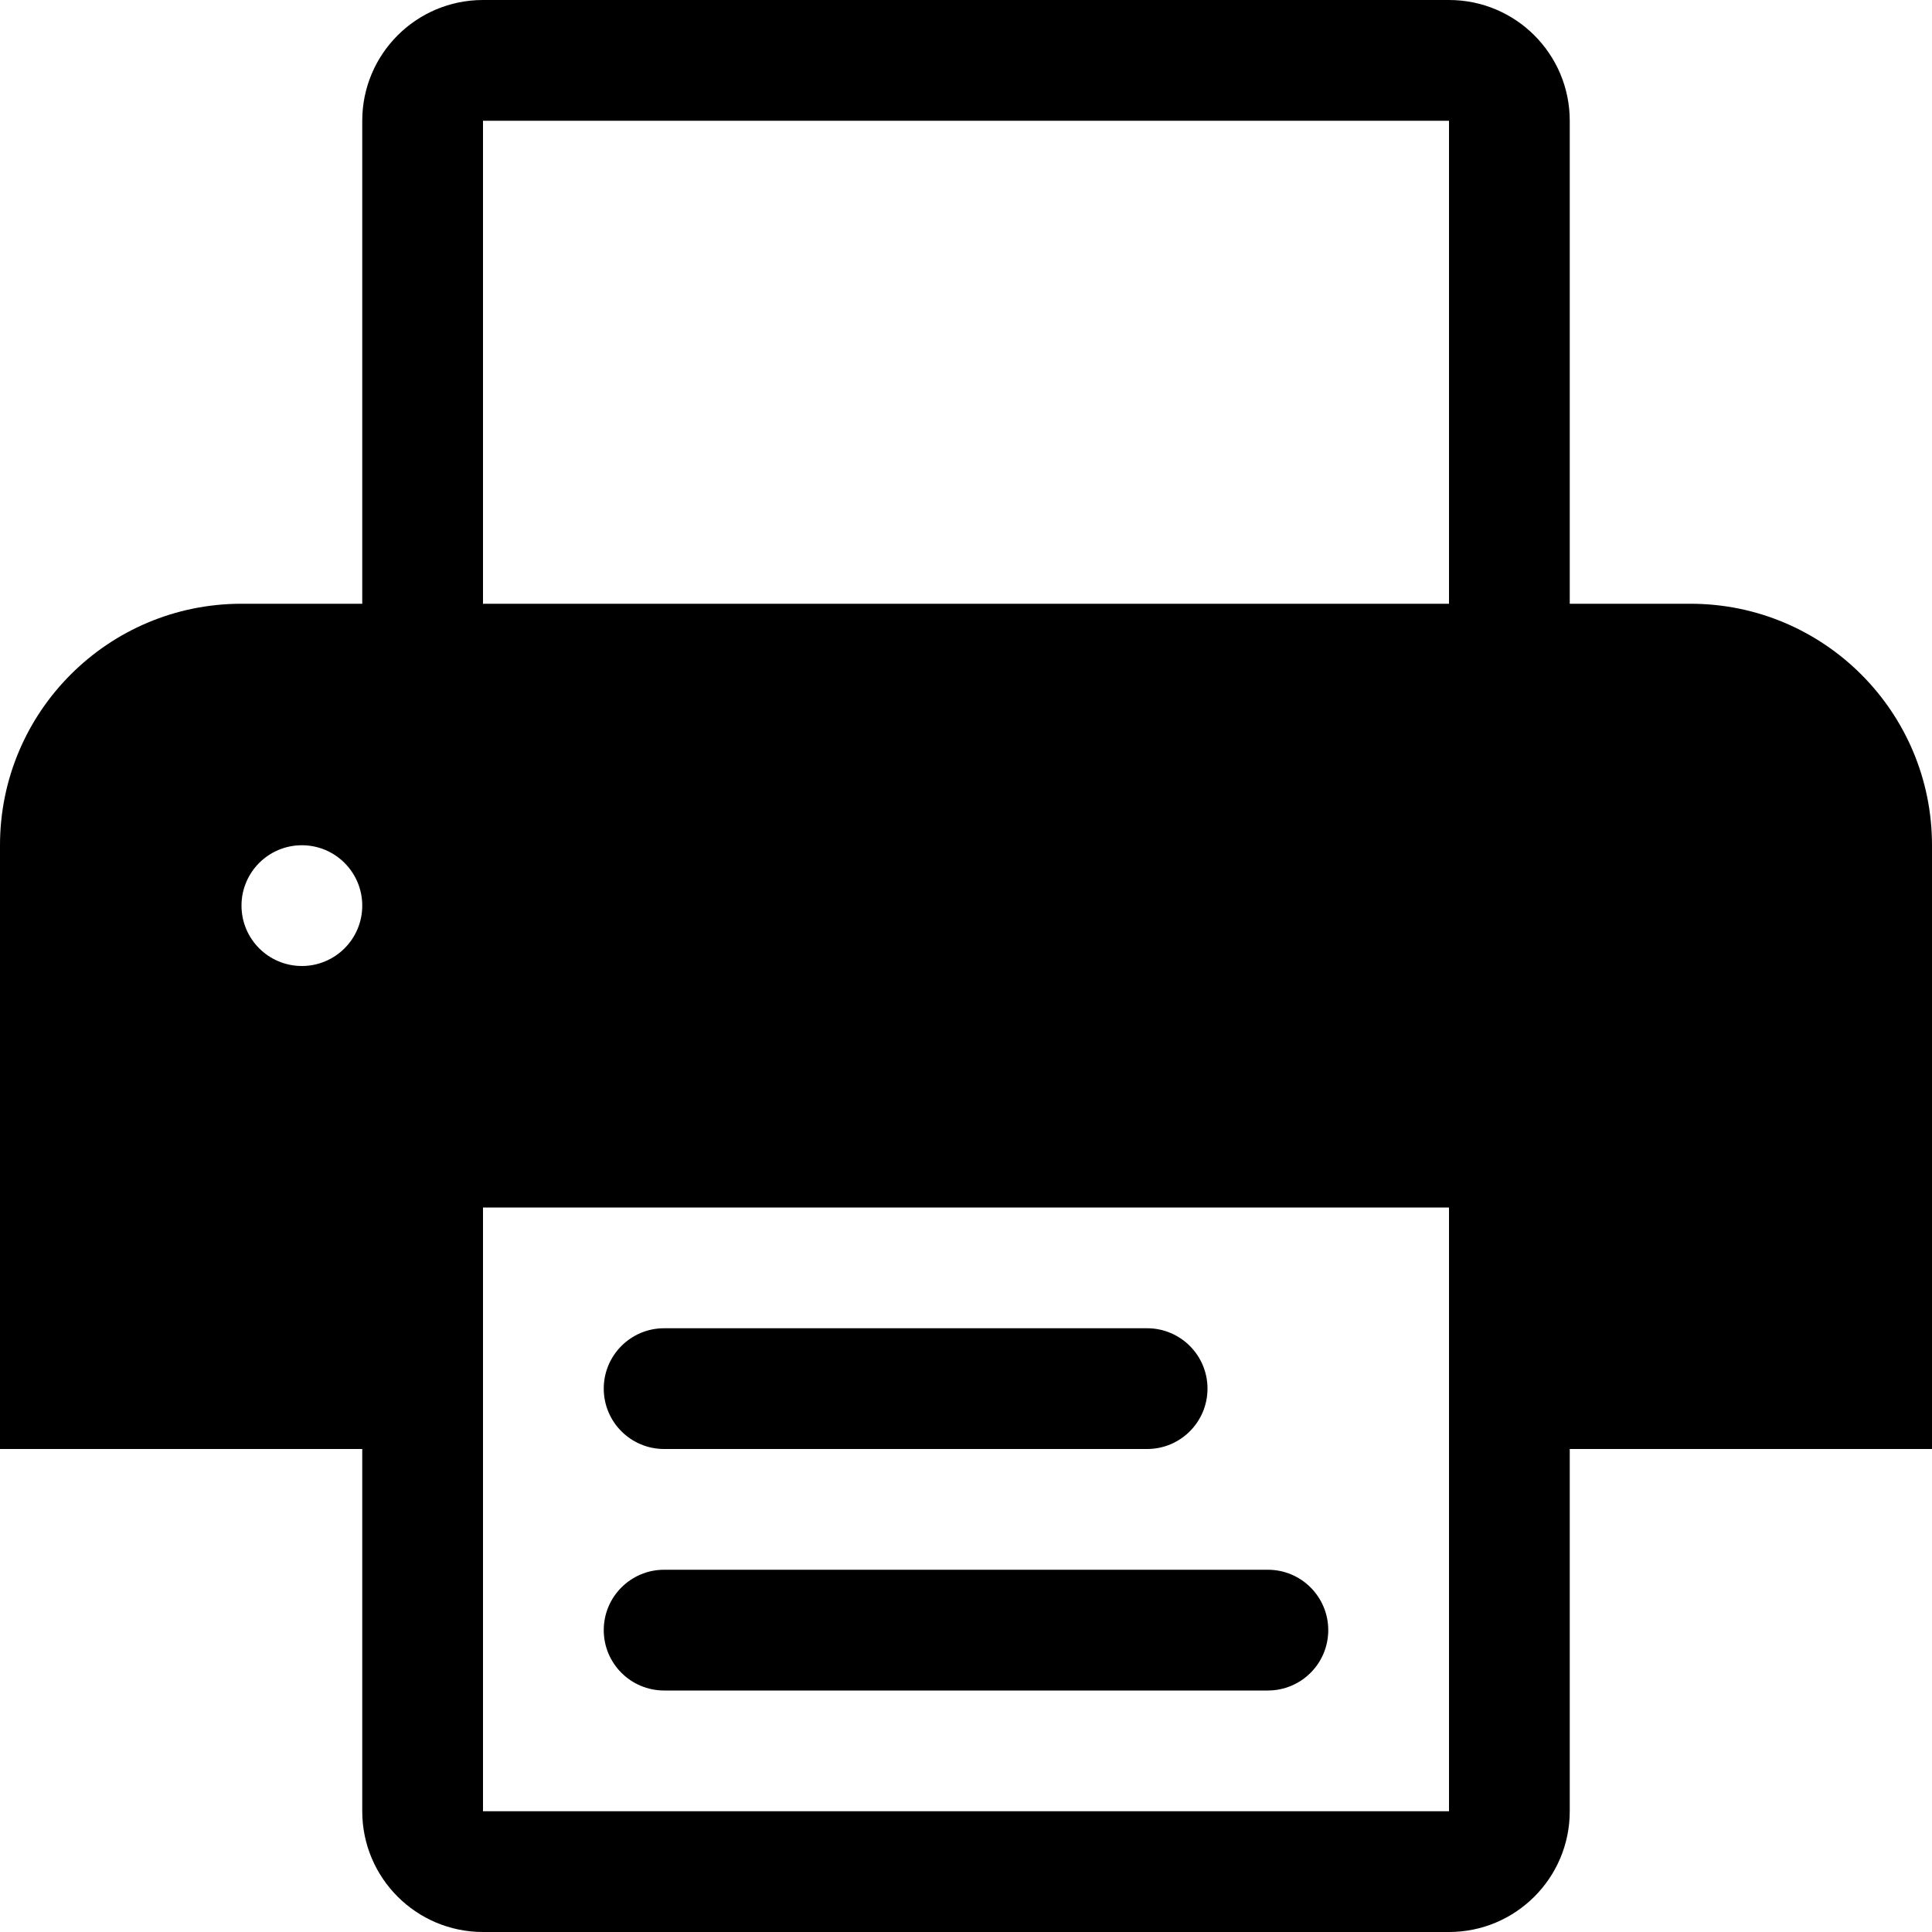
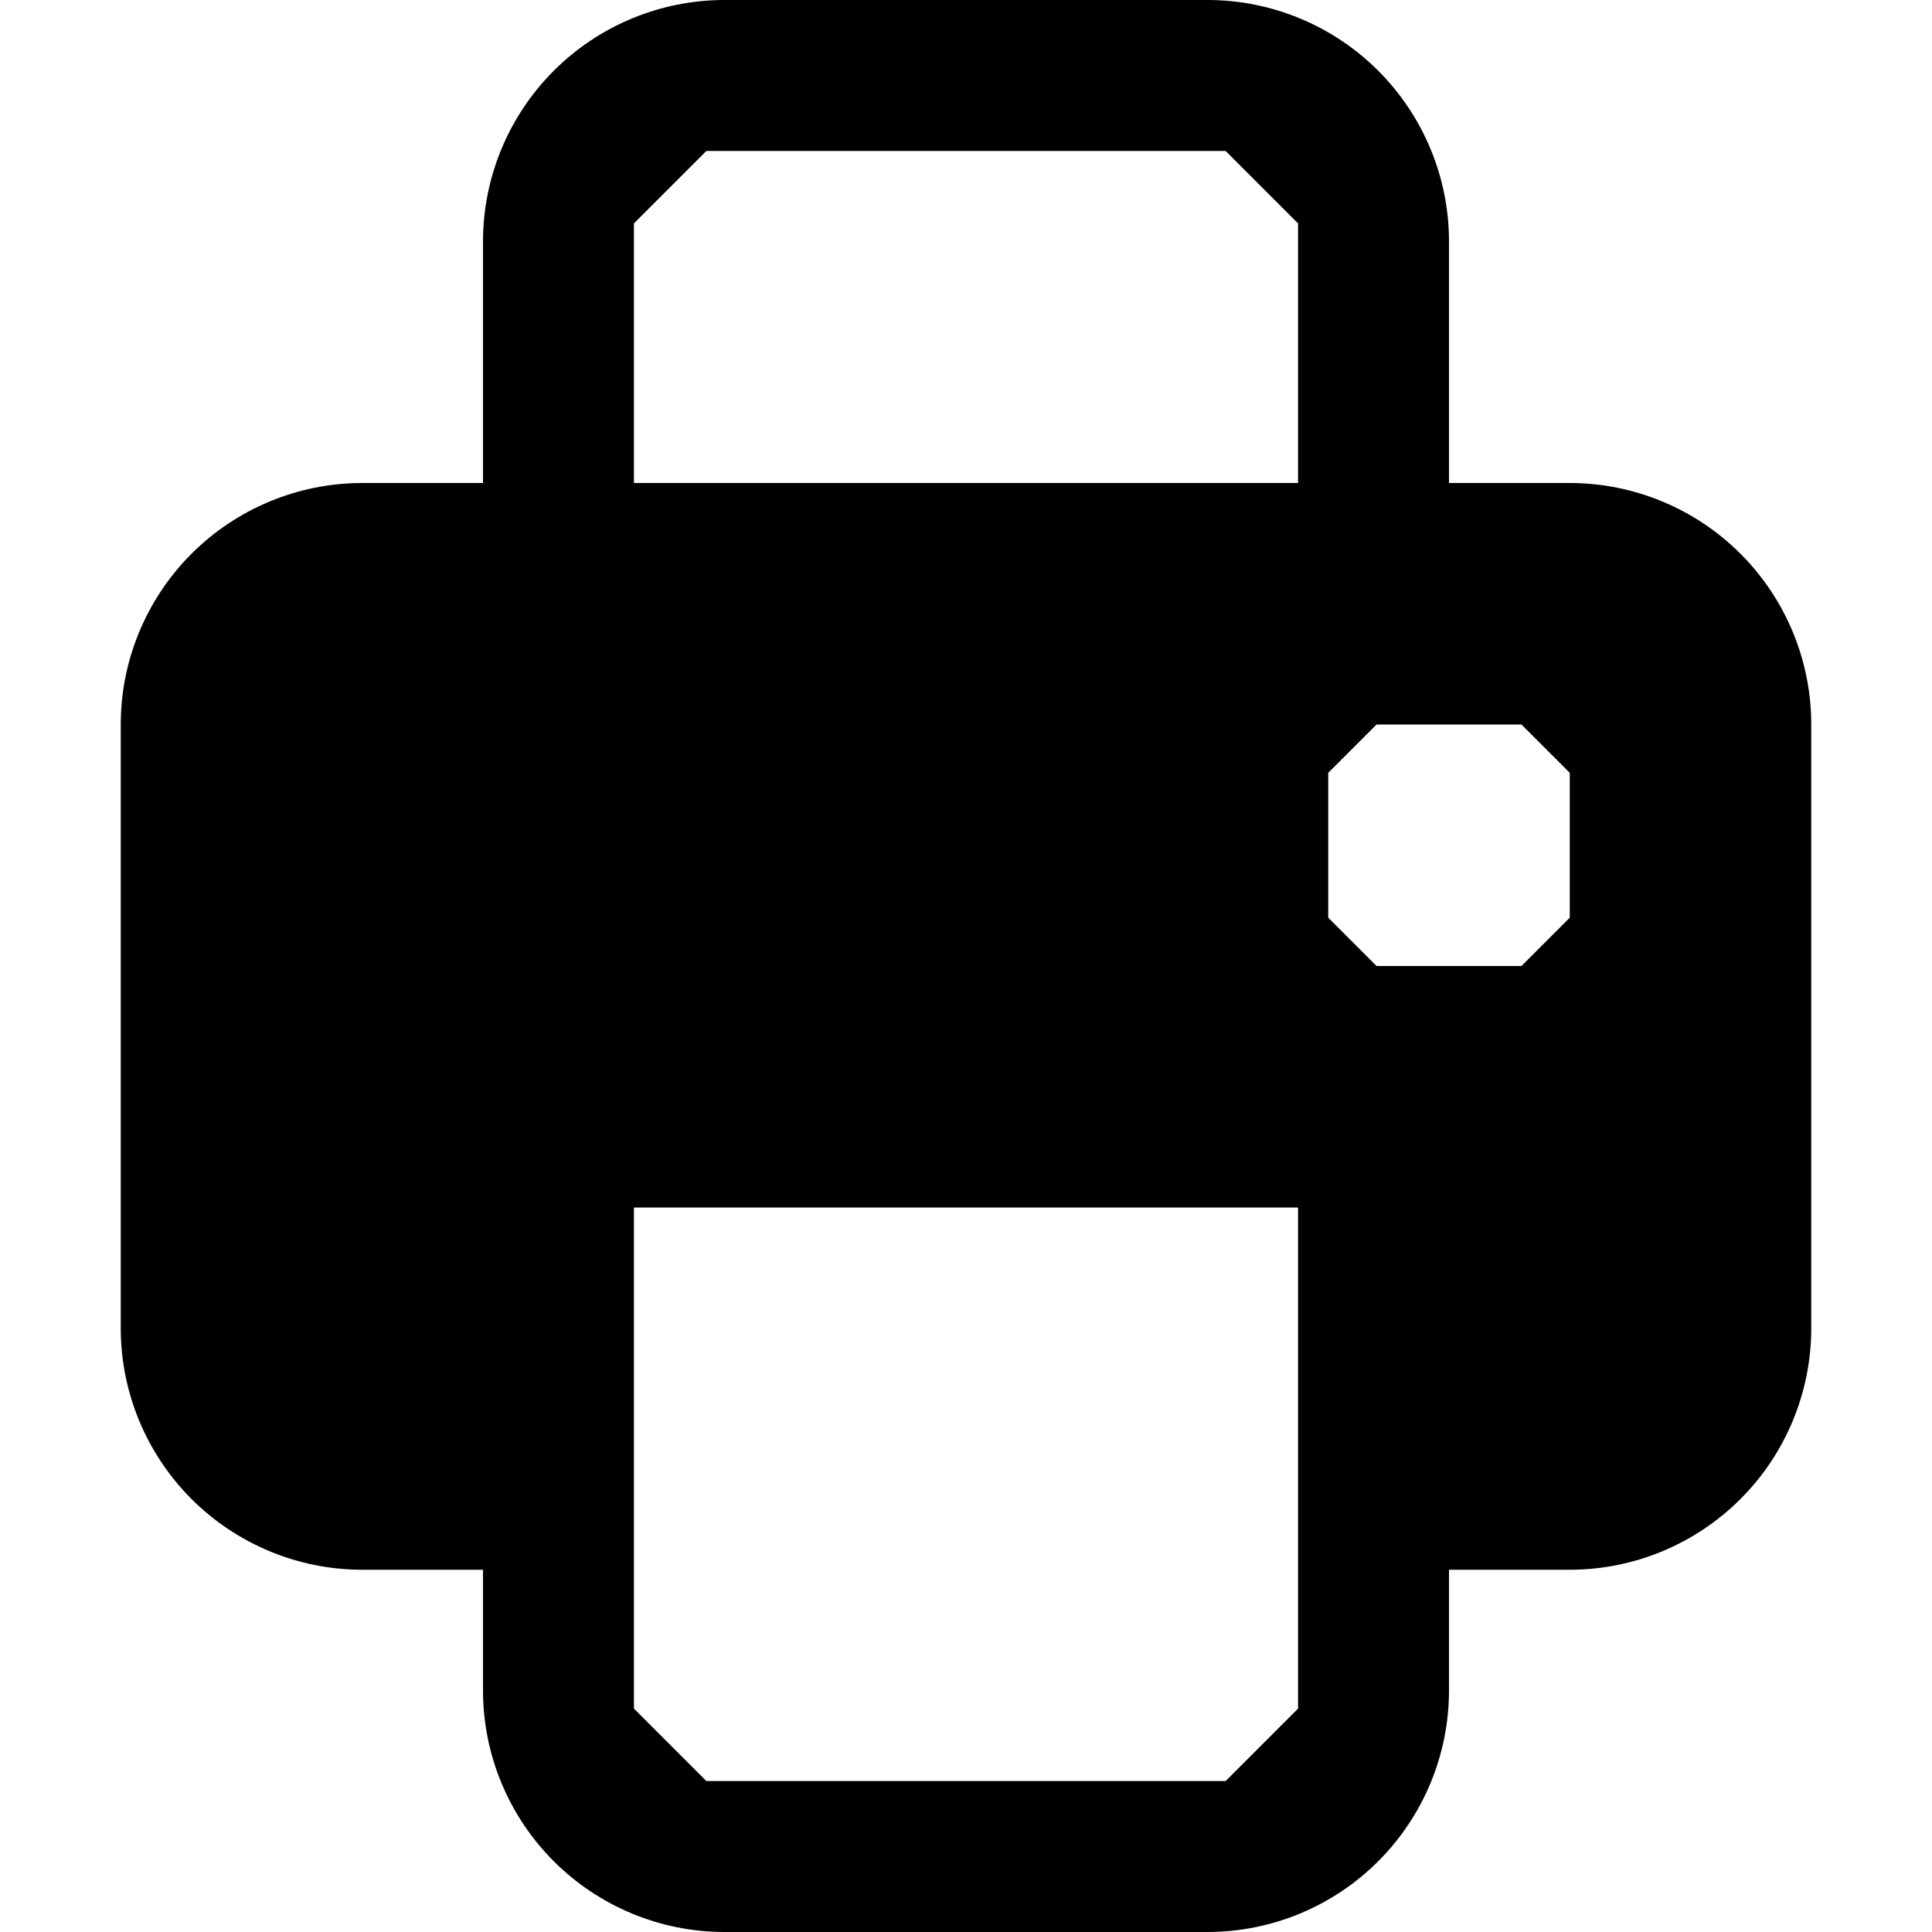
- <svg xmlns="http://www.w3.org/2000/svg" width="16" height="16" viewBox="0 0 16 16">
-   <path d="M14 5h-1V1a1 1 0 0 0-1-1H4a1 1 0 0 0-1 1v4H2a2 2 0 0 0-2 2v5h3v3a1 1 0 0 0 1 1h8a1 1 0 0 0 1-1v-3h3V7a2 2 0 0 0-2-2zM2.5 8a.5.5 0 1 1 .5-.5.5.5 0 0 1-.5.5zm9.5 7H4v-5h8zm0-10H4V1h8zm-6.5 7h4a.5.5 0 0 0 0-1h-4a.5.5 0 1 0 0 1zm0 2h5a.5.5 0 0 0 0-1h-5a.5.5 0 1 0 0 1z" />
+ <svg xmlns="http://www.w3.org/2000/svg" width="16" height="16" viewBox="0 0 16 16" fill="none">
+   <path d="M13 4H12V2C12 1.47 11.789 0.961 11.414 0.586C11.039 0.211 10.53 0 10 0L6 0C5.47 0 4.961 0.211 4.586 0.586C4.211 0.961 4 1.47 4 2V4H3C2.47 4 1.961 4.211 1.586 4.586C1.211 4.961 1 5.47 1 6V11C1 11.53 1.211 12.039 1.586 12.414C1.961 12.789 2.47 13 3 13H4V14C4 14.53 4.211 15.039 4.586 15.414C4.961 15.789 5.47 16 6 16H10C10.53 16 11.039 15.789 11.414 15.414C11.789 15.039 12 14.53 12 14V13H13C13.53 13 14.039 12.789 14.414 12.414C14.789 12.039 15 11.53 15 11V6C15 5.47 14.789 4.961 14.414 4.586C14.039 4.211 13.53 4 13 4V4ZM10.75 14.15L10.15 14.75H5.85L5.25 14.15V10H10.75V14.15ZM10.75 4H5.25V1.85L5.85 1.25H10.15L10.75 1.85V4V4ZM13 7.6L12.6 8H11.4L11 7.6V6.4L11.4 6H12.6L13 6.4V7.6Z" fill="black" />
</svg>
